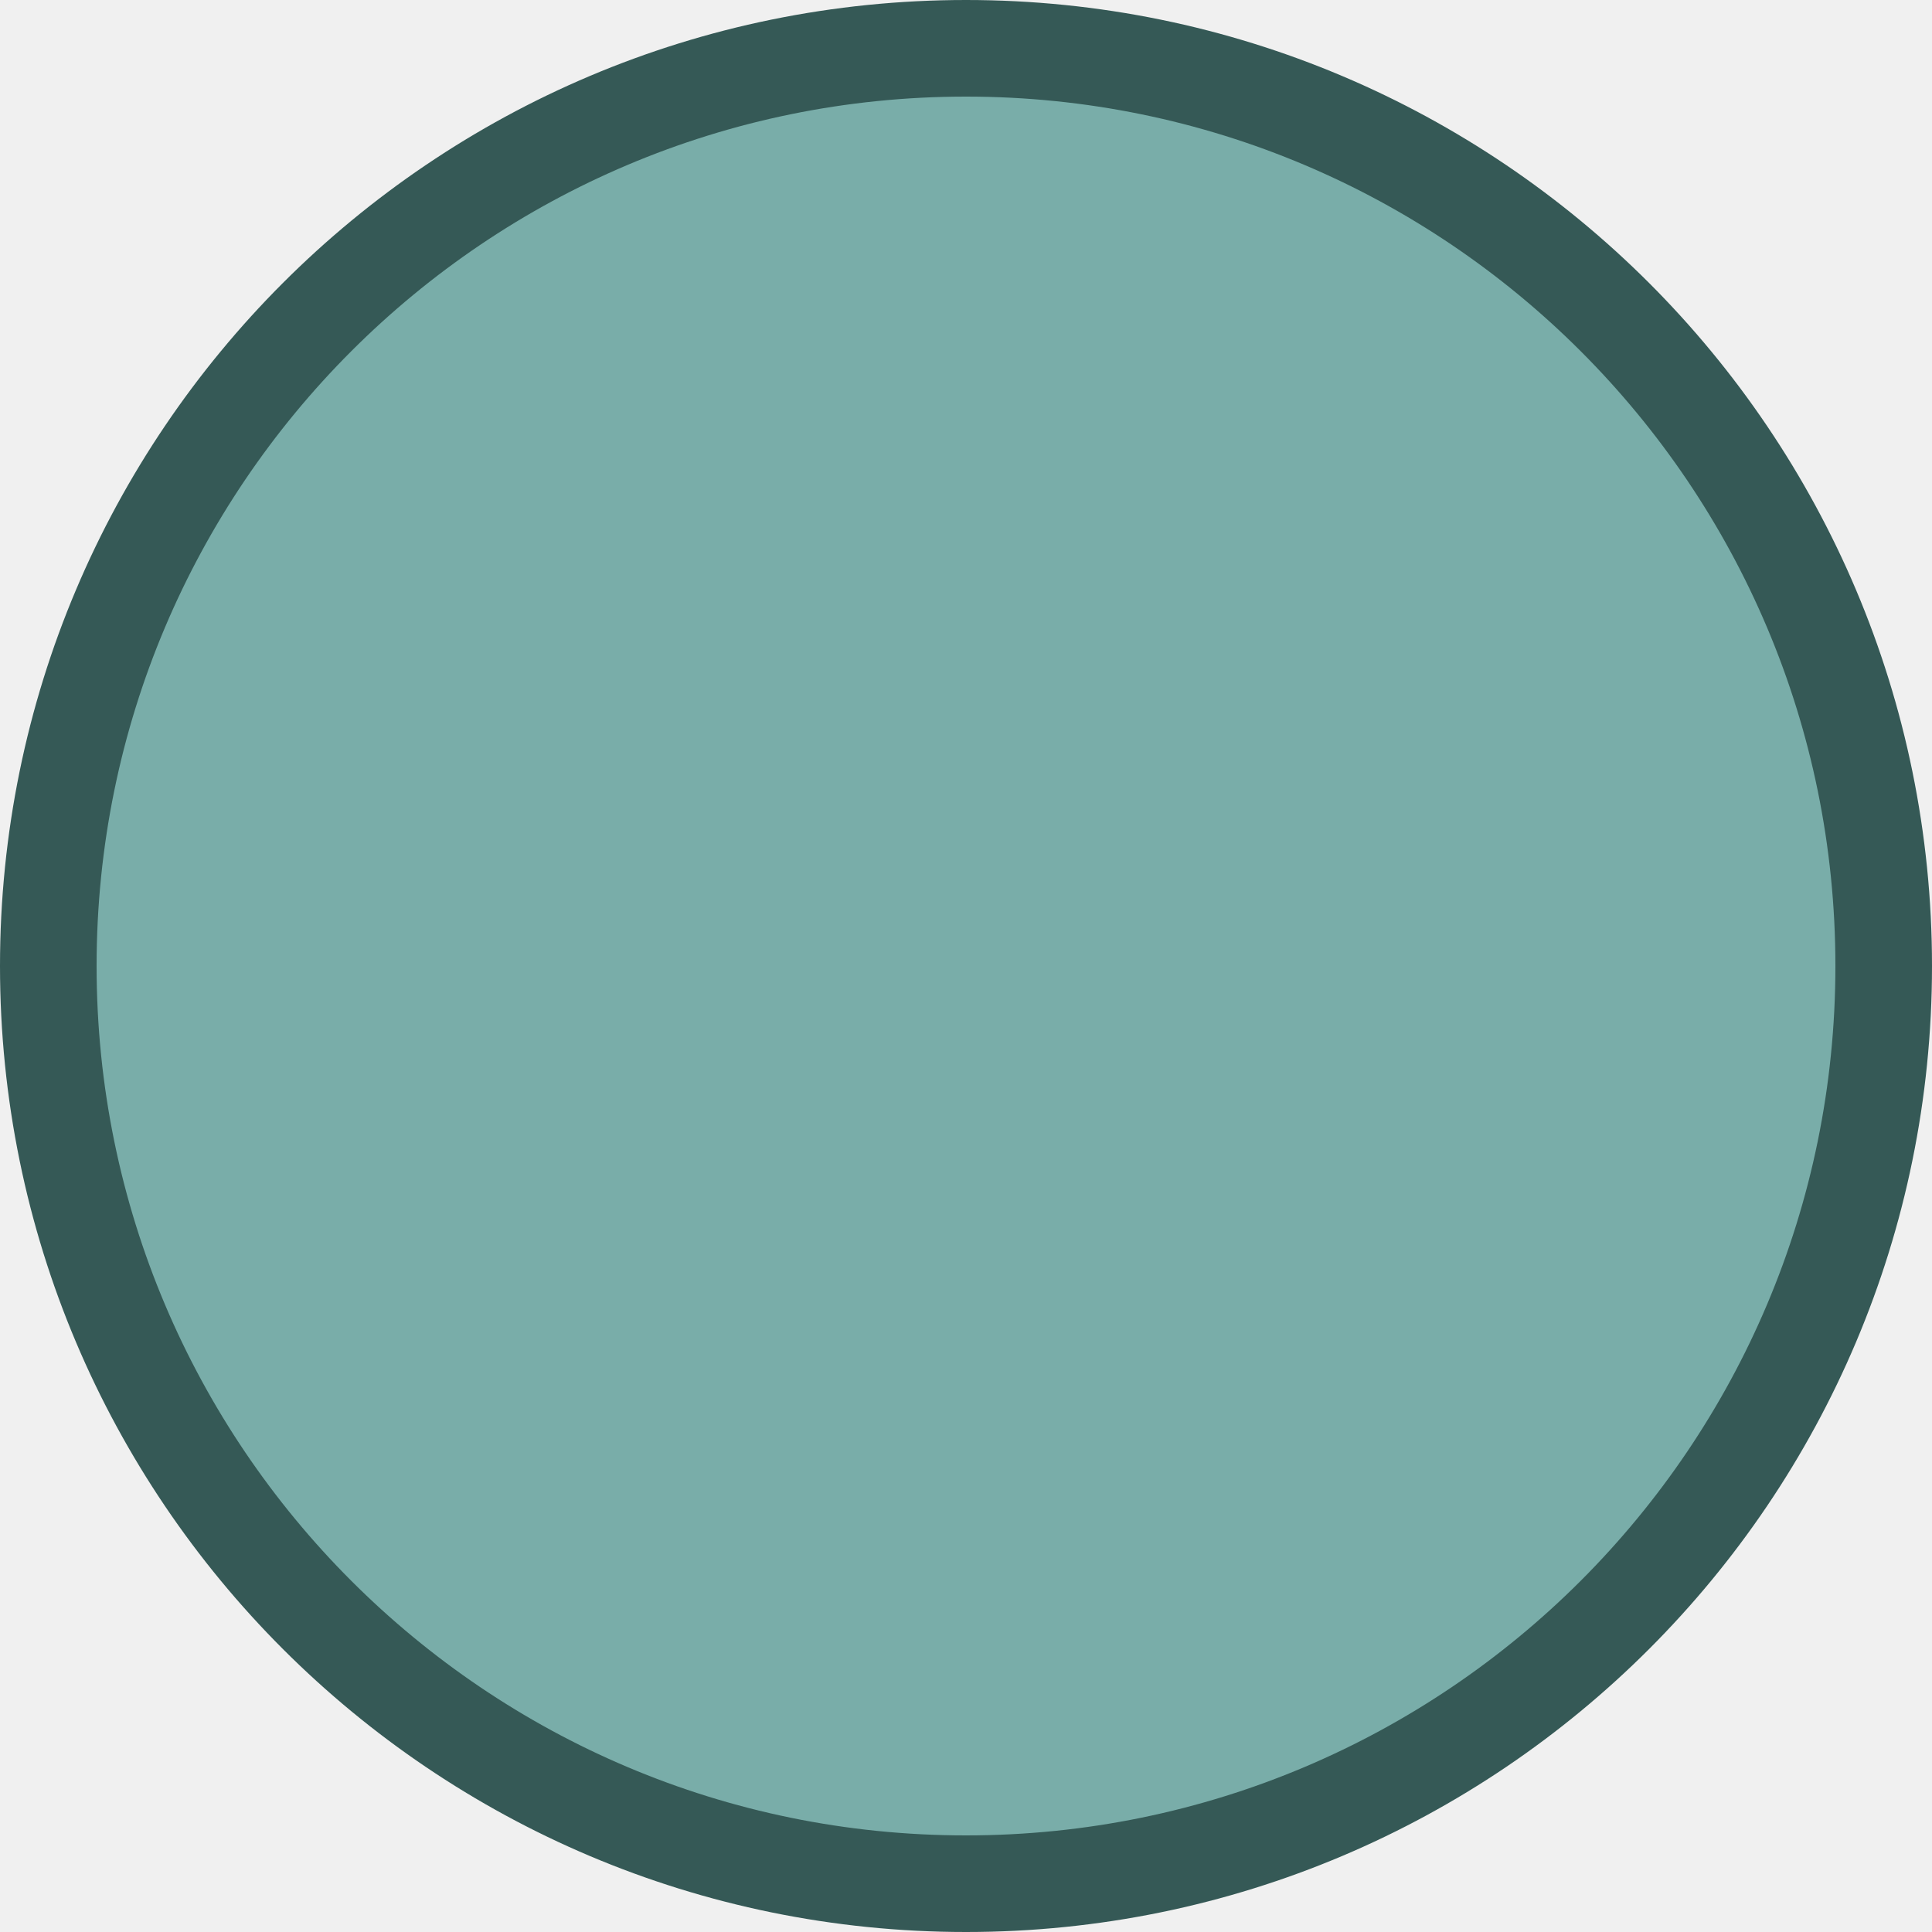
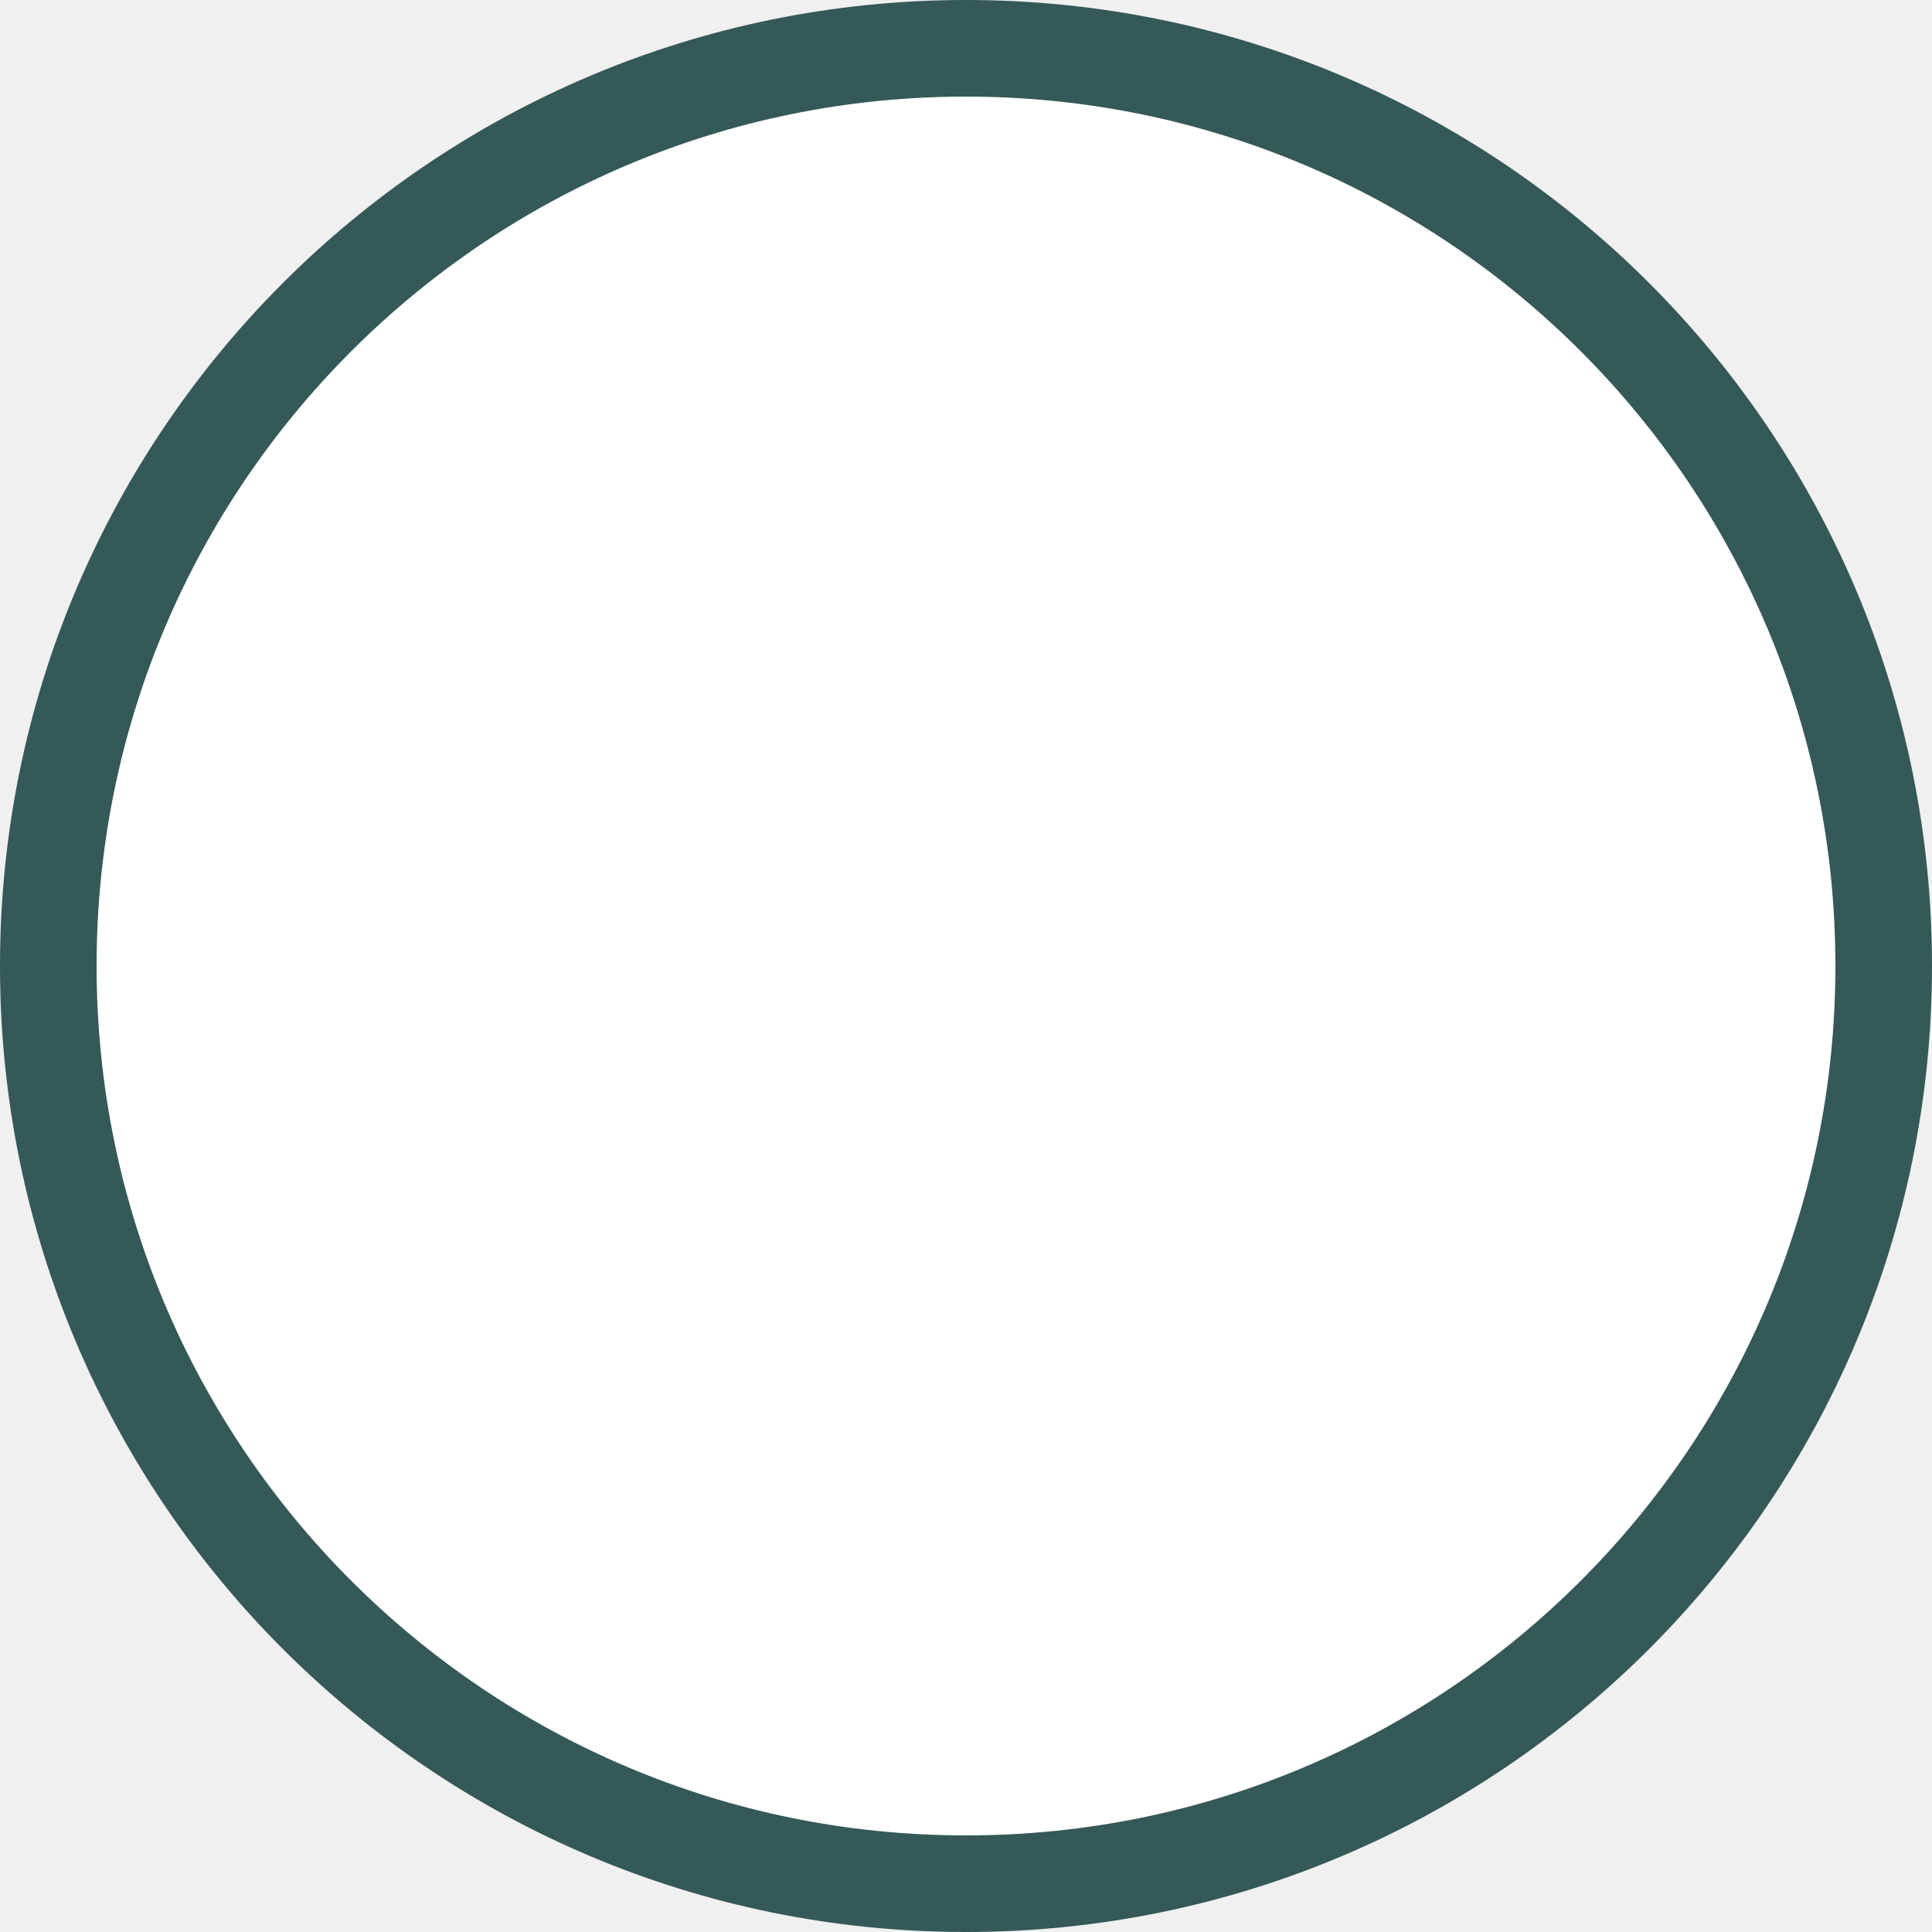
<svg xmlns="http://www.w3.org/2000/svg" preserveAspectRatio="none" overflow="visible" style="display: block;" width="20" height="20" viewBox="0 0 20 20" fill="none">
-   <circle id="Ellipse 7" cx="10" cy="10" r="9.5" fill="#79ADA9" stroke="#355956" />
+   <circle id="Ellipse 7" cx="10" cy="10" r="9.5" fill="#FFFFFF" stroke="#355956" />
</svg>
